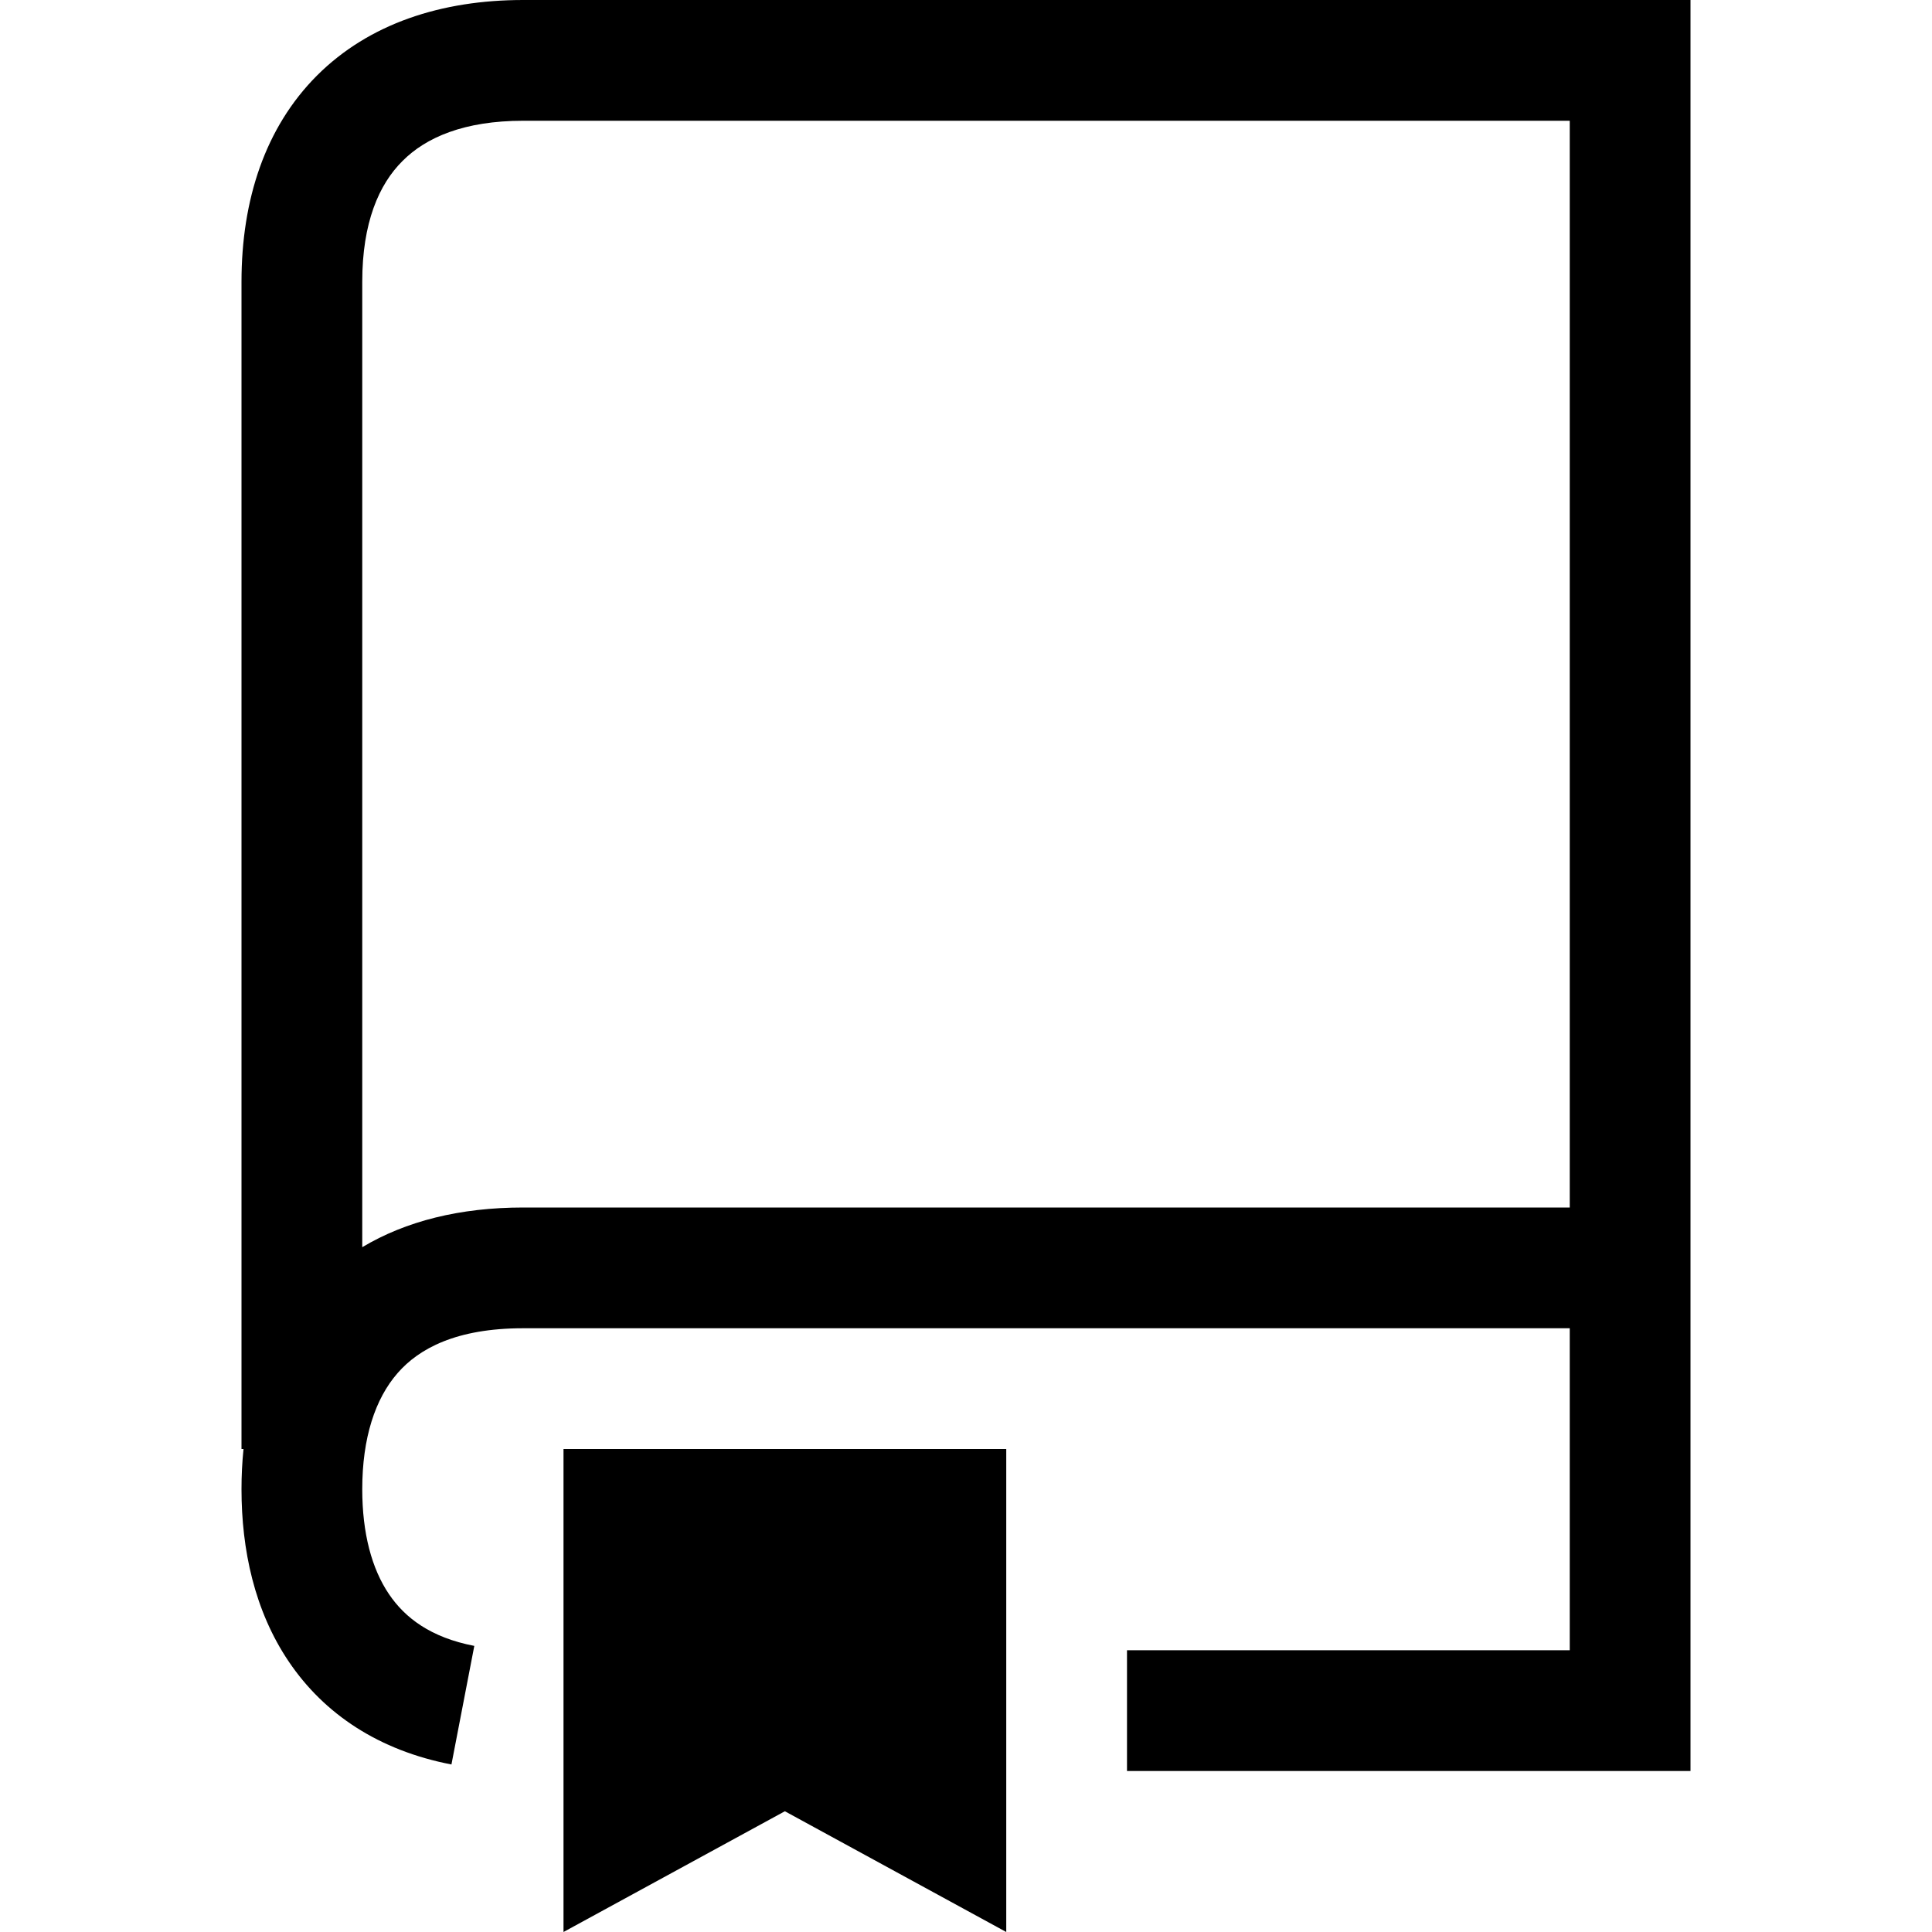
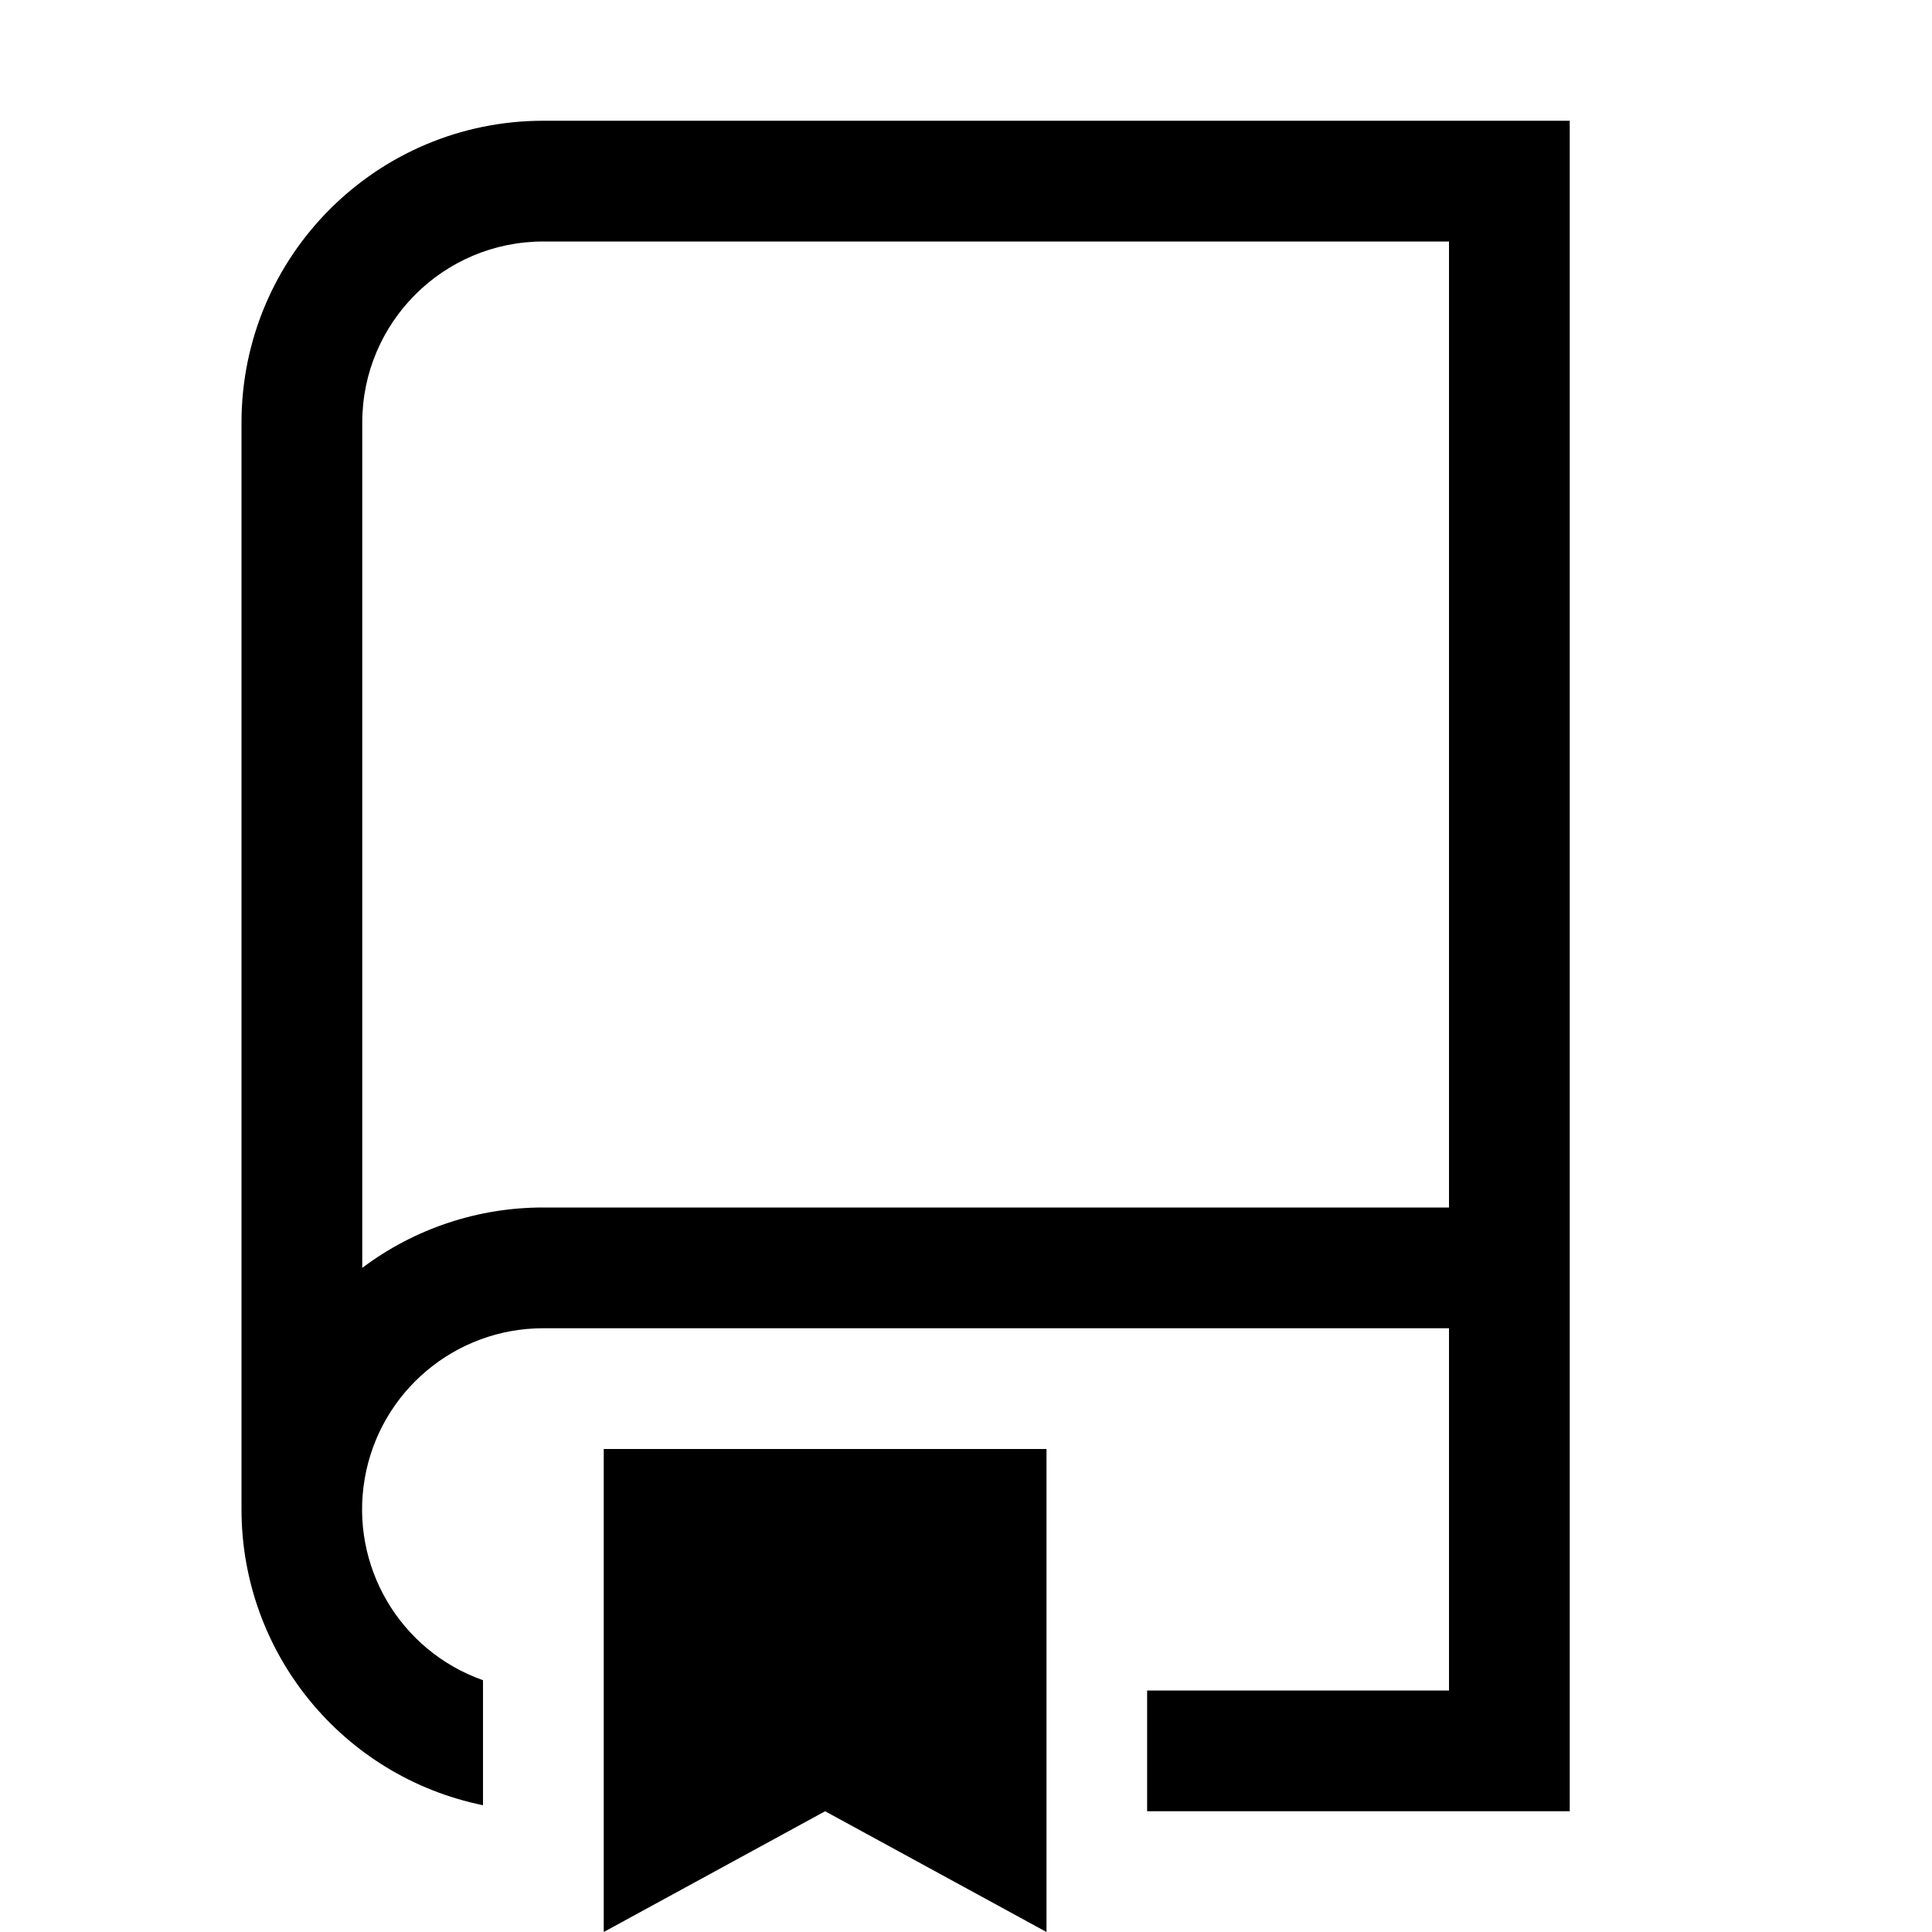
<svg xmlns="http://www.w3.org/2000/svg" viewBox="0 0 24 24">
-   <path fill-rule="evenodd" d="M6.5 0C5.484 0 4.584.293 3.938.938 3.293 1.584 3 2.484 3 3.5V18h.025a4.884 4.884 0 00-.025.5c0 .747.16 1.509.588 2.142.44.652 1.12 1.103 2.02 1.277l.284-1.473c-.54-.104-.86-.347-1.06-.643-.213-.314-.332-.755-.332-1.303 0-.637.16-1.124.44-1.444.263-.301.724-.556 1.56-.556h13v4H14V22h7V0H6.5zm13 15V1.5h-13c-.734 0-1.209.207-1.5.5-.293.291-.5.766-.5 1.5v11.993c.542-.324 1.214-.493 2-.493h13zm-7 3H7v6l2.75-1.5L12.5 24v-6z" />
+   <path fill-rule="evenodd" d="M6.75 3A2.25 2.25 0 004.5 5.25v10.5A3.734 3.734 0 016.75 15H18V3H6.75zm0-1.5H19.5v21h-5.25V21H18v-4.5H6.75A2.25 2.25 0 006 20.872v1.553a3.751 3.751 0 01-3-3.675V5.25A3.75 3.75 0 016.75 1.5zM7.5 18H13v6l-2.75-1.5L7.5 24v-6z" />
</svg>
